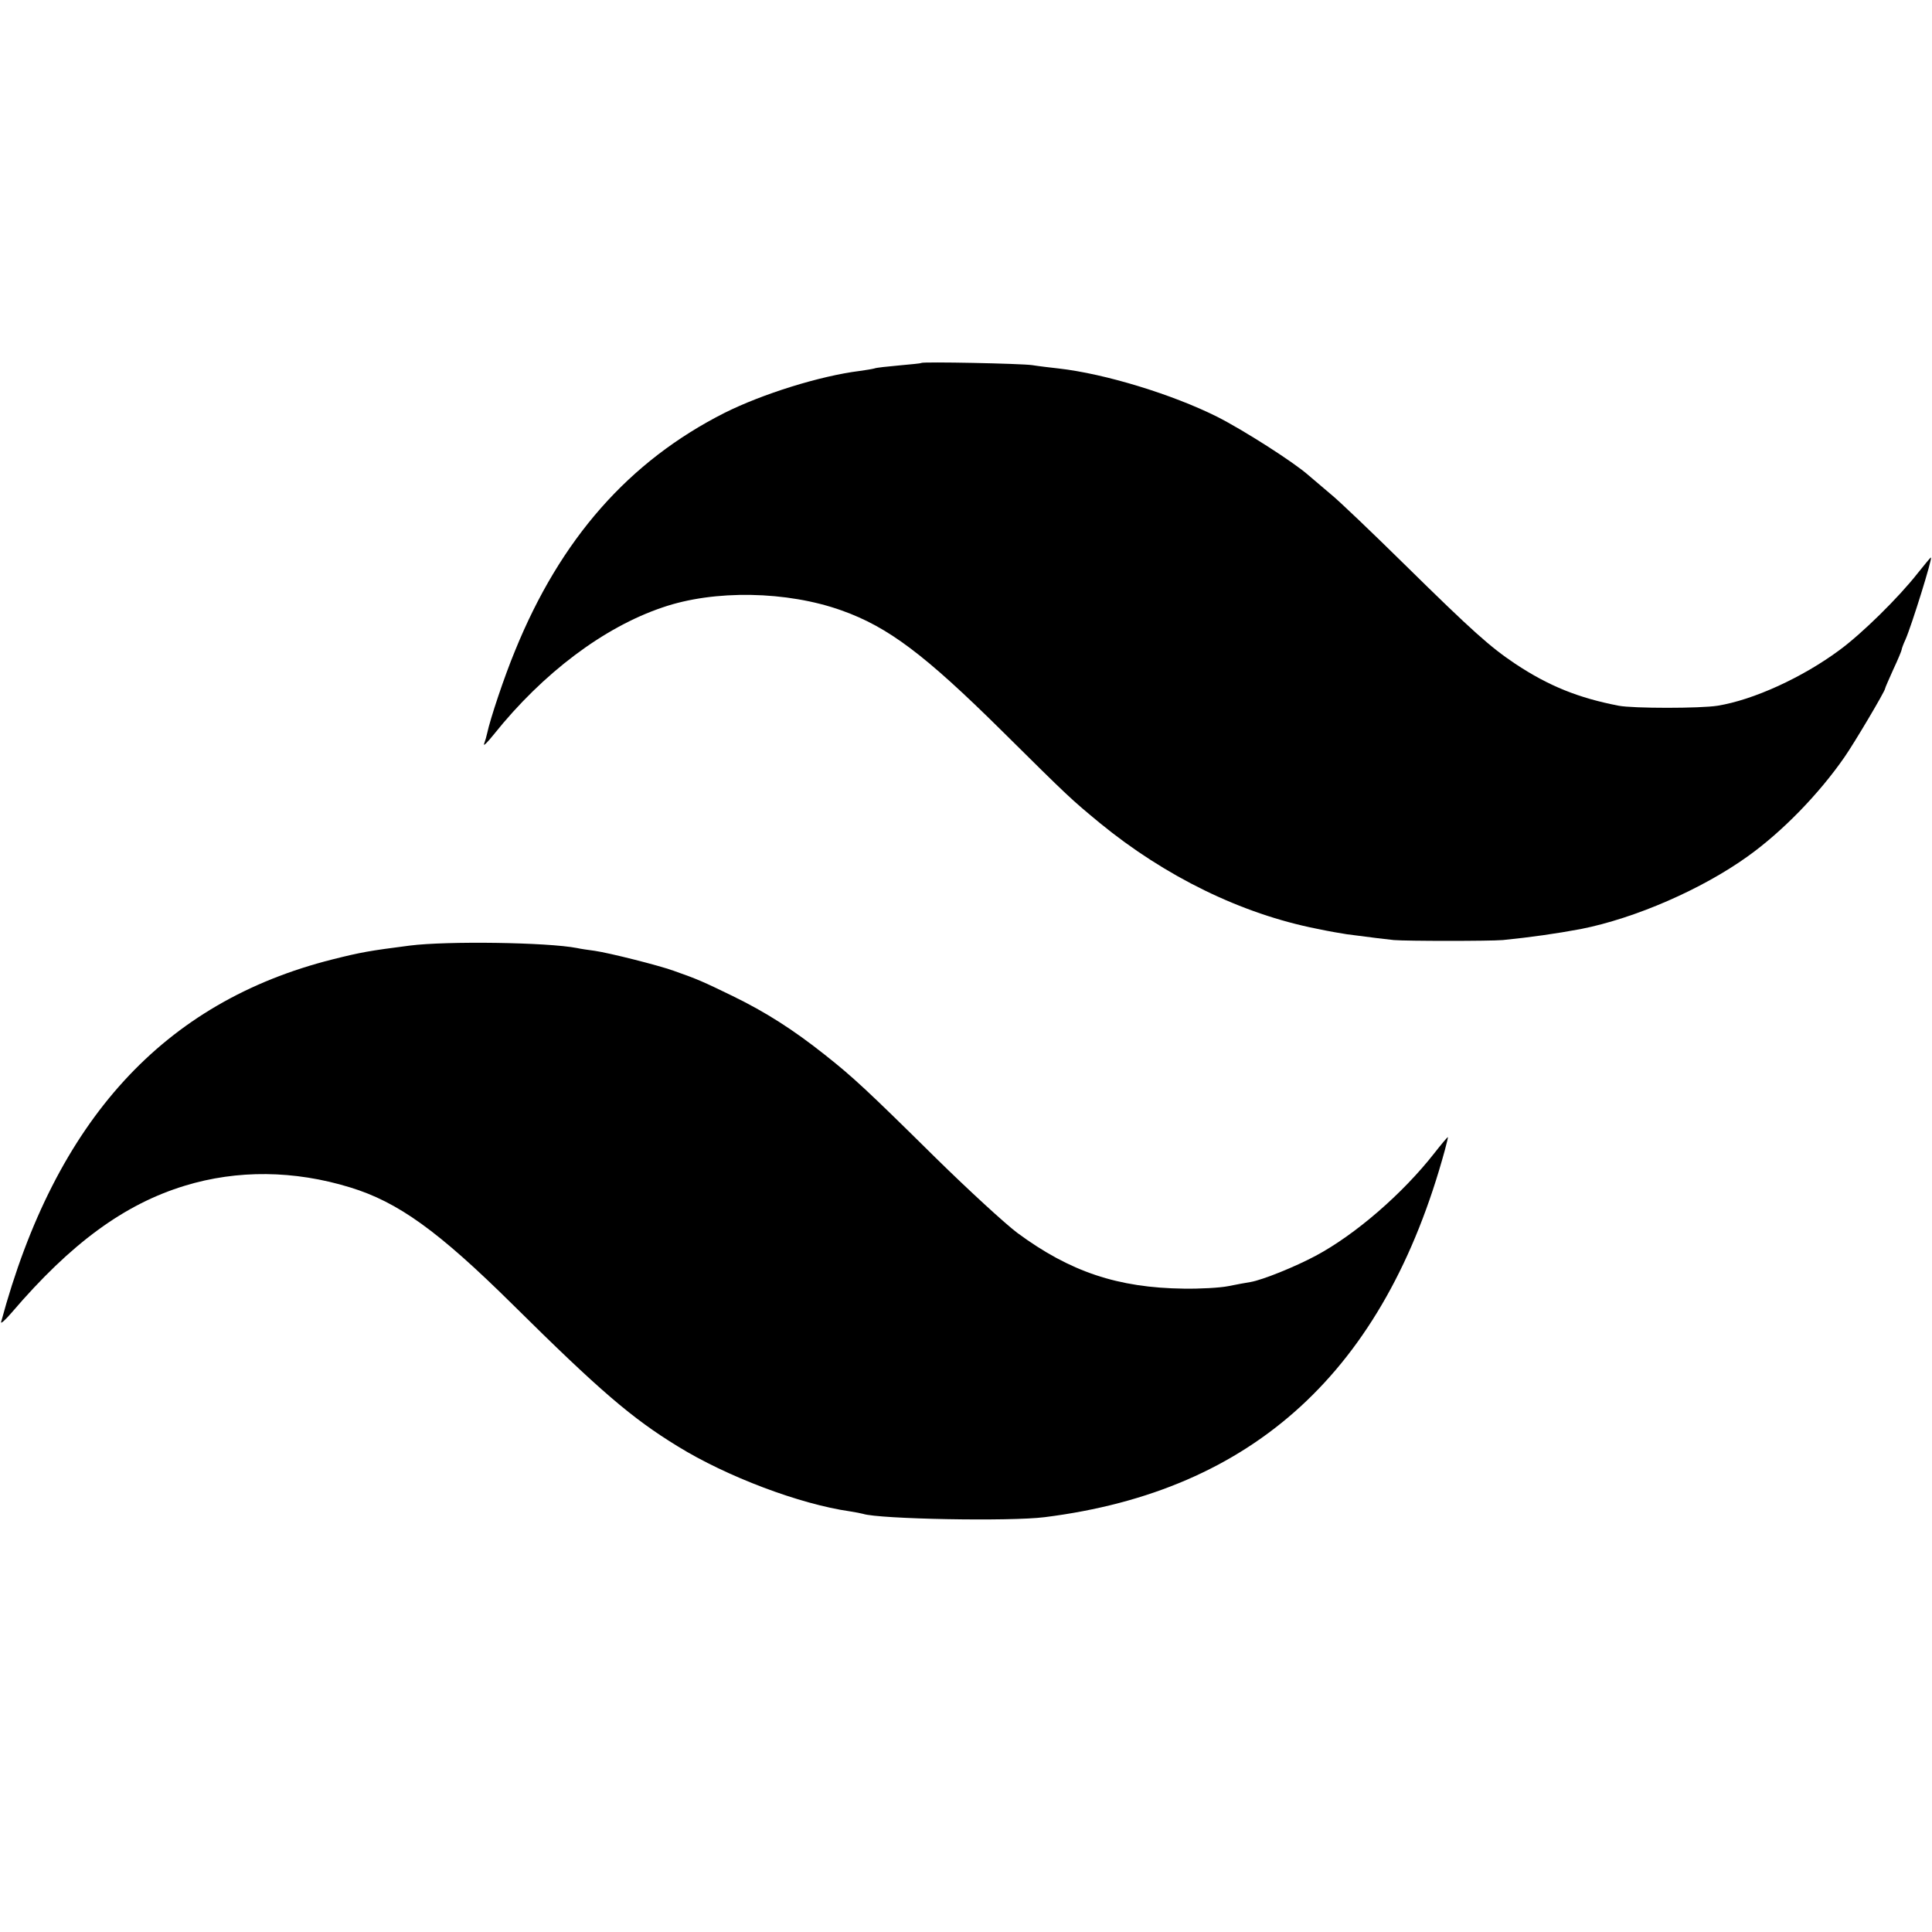
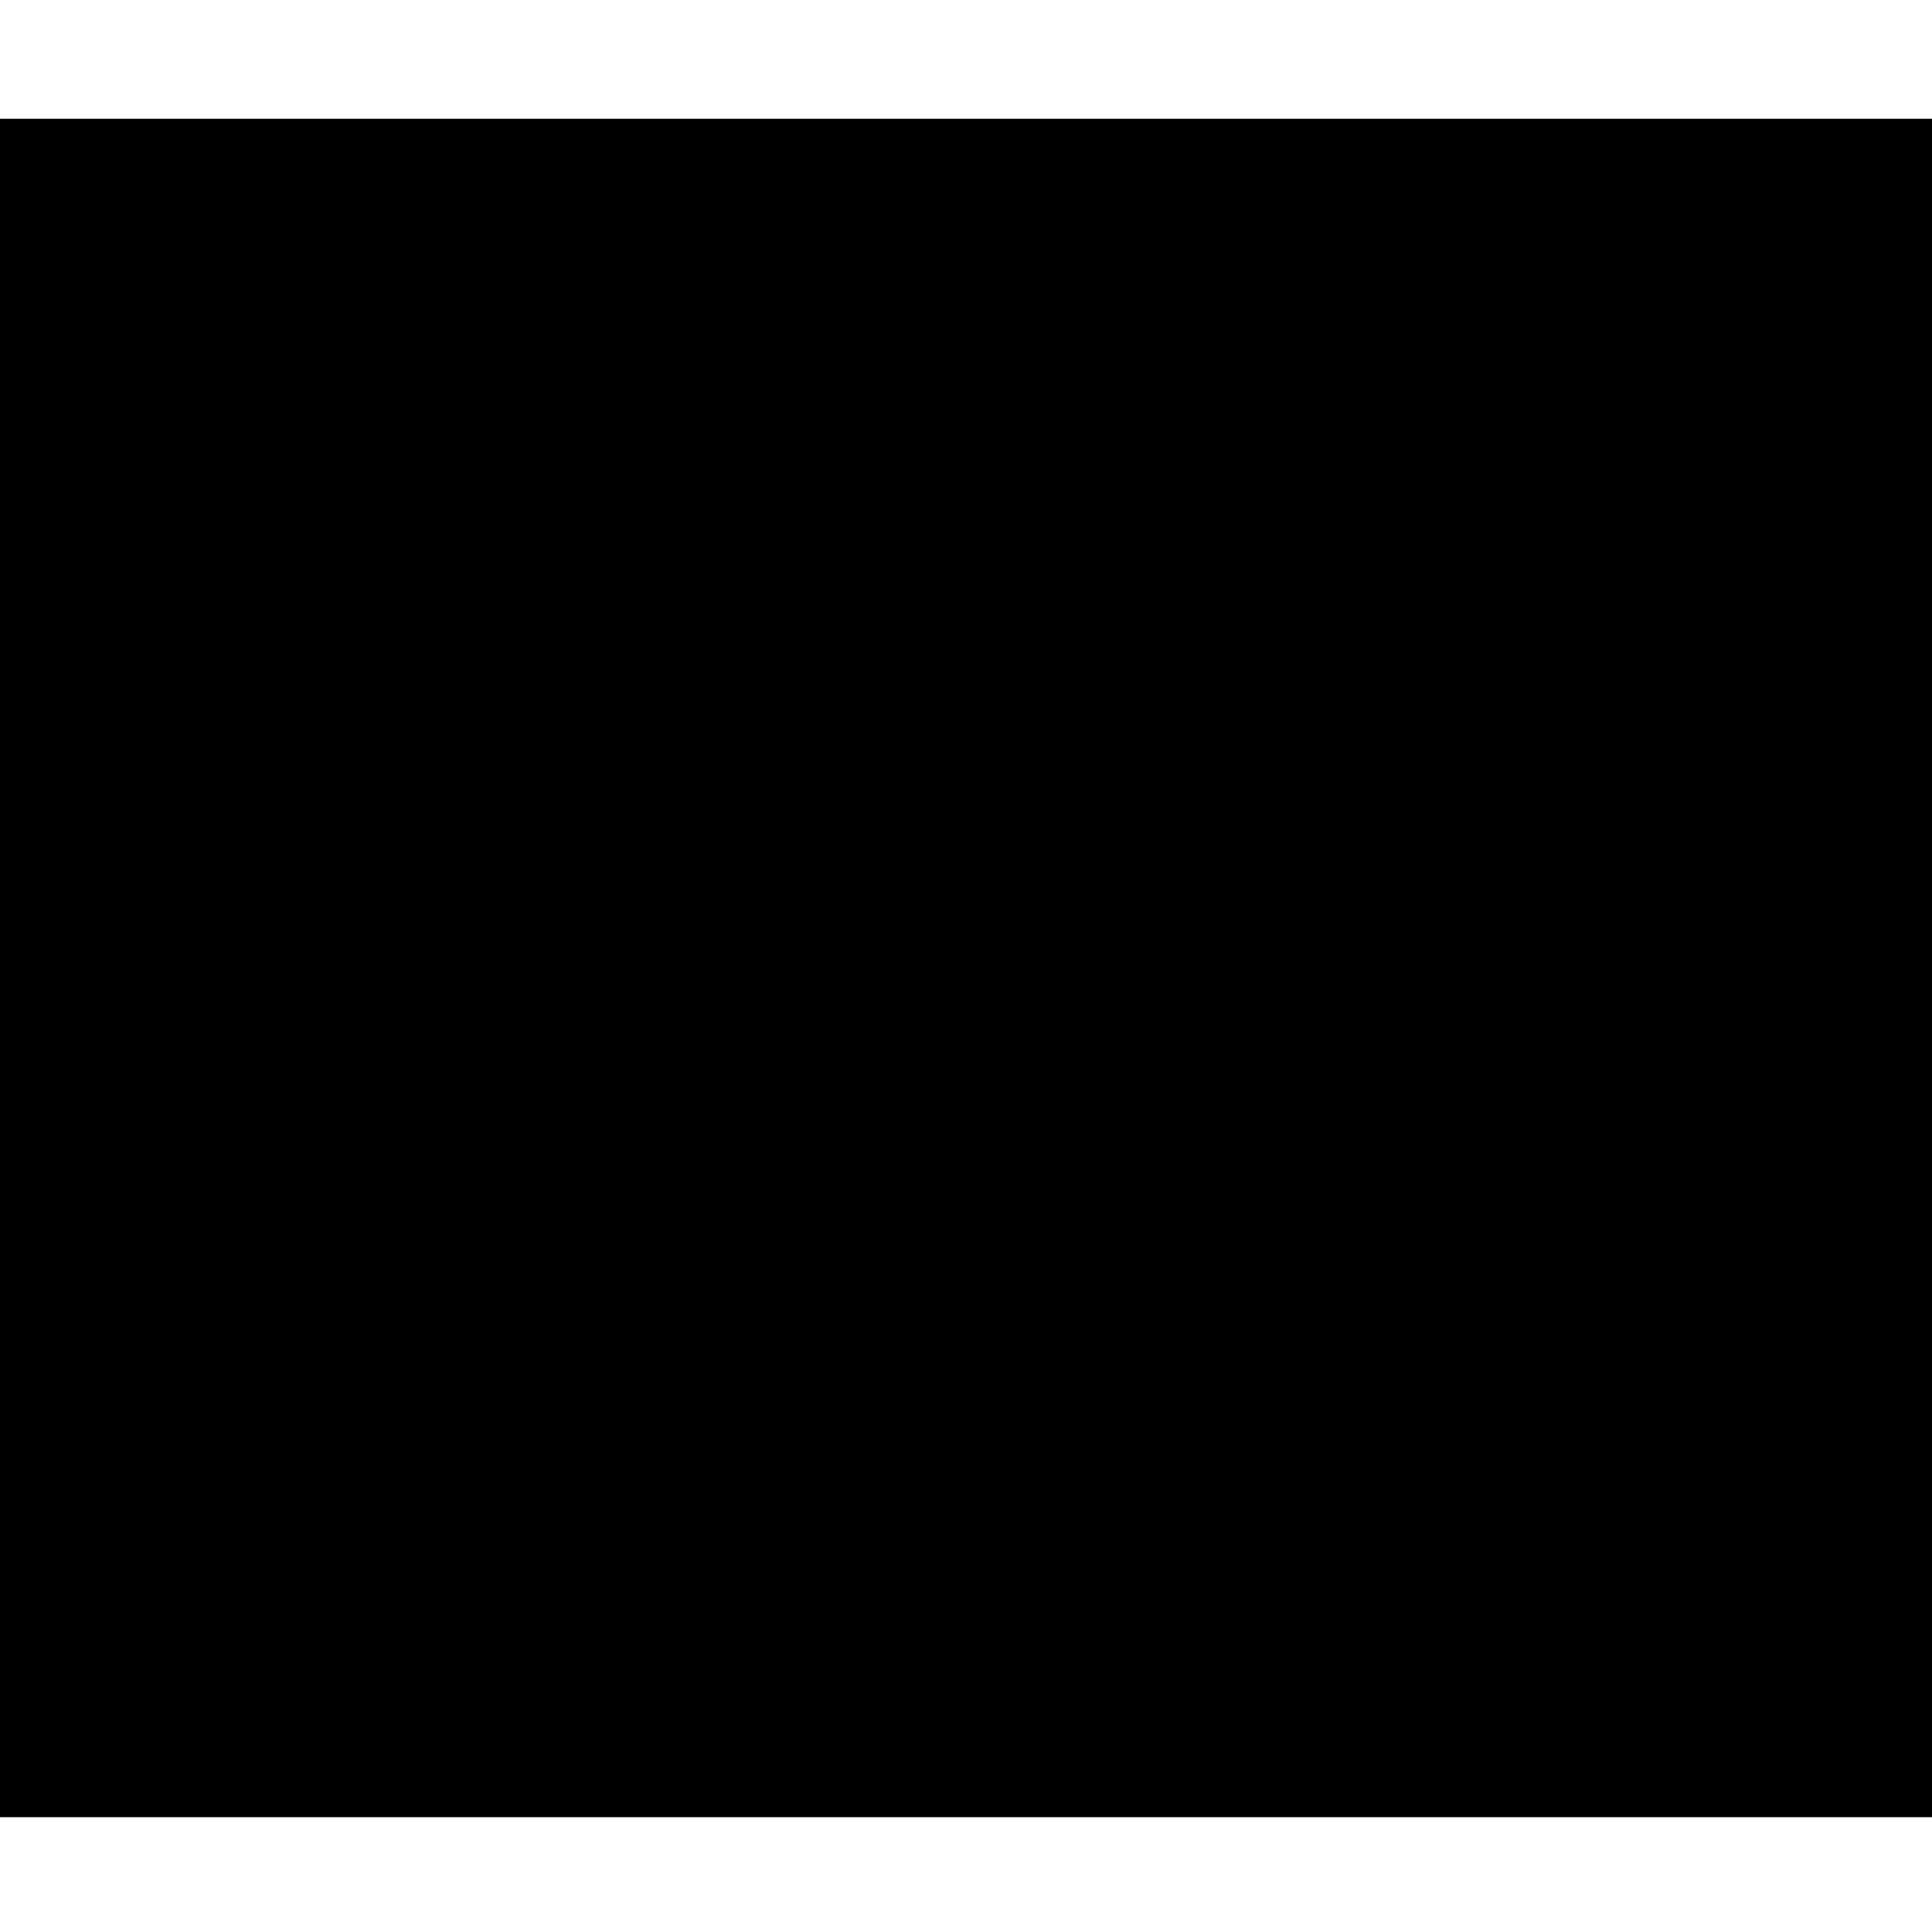
- <svg xmlns="http://www.w3.org/2000/svg" version="1.0" width="700pt" height="700pt" viewBox="0 0 700 700" preserveAspectRatio="xMidYMid meet">
-   <g transform="translate(0,700) scale(0.1,-0.1)" fill="#000000" stroke="none">
-     <path d="M3338 5685 c-2 -2 -38 -5 -80 -9 -43 -4 -83 -8 -90 -11 -7 -2 -31 -6 -53 -9 -144 -18 -352 -83 -490 -152 -346 -175 -594 -456 -759 -862 -39 -94 -90 -247 -101 -299 -2 -10 -7 -27 -11 -38 -4 -11 12 5 36 35 177 221 397 387 610 459 188 65 452 60 650 -11 168 -60 300 -159 581 -437 244 -242 250 -247 354 -333 237 -194 513 -329 786 -383 47 -10 84 -16 109 -20 101 -13 139 -18 170 -21 49 -4 347 -4 395 0 100 10 192 23 283 40 197 39 438 144 604 263 126 90 259 227 351 360 35 50 147 239 147 248 0 3 14 34 30 70 17 36 30 68 30 71 0 3 6 20 14 37 22 50 99 297 92 297 -2 0 -23 -26 -48 -57 -69 -88 -202 -219 -284 -279 -134 -99 -311 -180 -441 -201 -62 -10 -306 -10 -358 0 -145 28 -253 71 -375 152 -91 61 -154 117 -400 359 -118 116 -239 232 -269 256 -29 25 -65 55 -80 68 -54 48 -238 165 -331 212 -162 81 -406 156 -575 175 -27 3 -70 8 -95 12 -41 6 -397 13 -402 8z" />
-     <path d="M1485 3574 c-148 -19 -176 -24 -280 -50 -612 -154 -1004 -583 -1201 -1314 -2 -8 15 7 39 35 214 250 407 392 627 459 190 58 396 56 598 -6 174 -53 320 -158 590 -425 315 -312 432 -412 597 -513 178 -110 443 -210 625 -236 19 -3 40 -7 47 -9 58 -19 533 -28 658 -12 757 95 1232 531 1450 1330 7 26 12 47 11 47 -2 0 -24 -26 -49 -58 -115 -147 -286 -295 -430 -372 -75 -40 -191 -87 -236 -95 -14 -2 -51 -9 -81 -15 -30 -6 -103 -10 -161 -9 -239 3 -412 61 -603 202 -44 33 -178 156 -296 272 -249 246 -301 294 -401 373 -116 92 -215 155 -334 213 -109 53 -127 61 -215 92 -56 20 -231 64 -285 72 -23 3 -51 7 -64 10 -108 21 -472 26 -606 9z" />
+ <svg xmlns="http://www.w3.org/2000/svg" version="1.0" width="488pt" height="488pt" viewBox="0 0 488 488" preserveAspectRatio="xMidYMid meet">
+   <g transform="translate(0,488) scale(0.1,-0.1)" fill="#000000" stroke="none">
+     <path d="M0 2435 l0 -2145 2440 0 2440 0 0 2145 0 2145 -2440 0 -2440 0 0 -2145z" />
  </g>
</svg>
